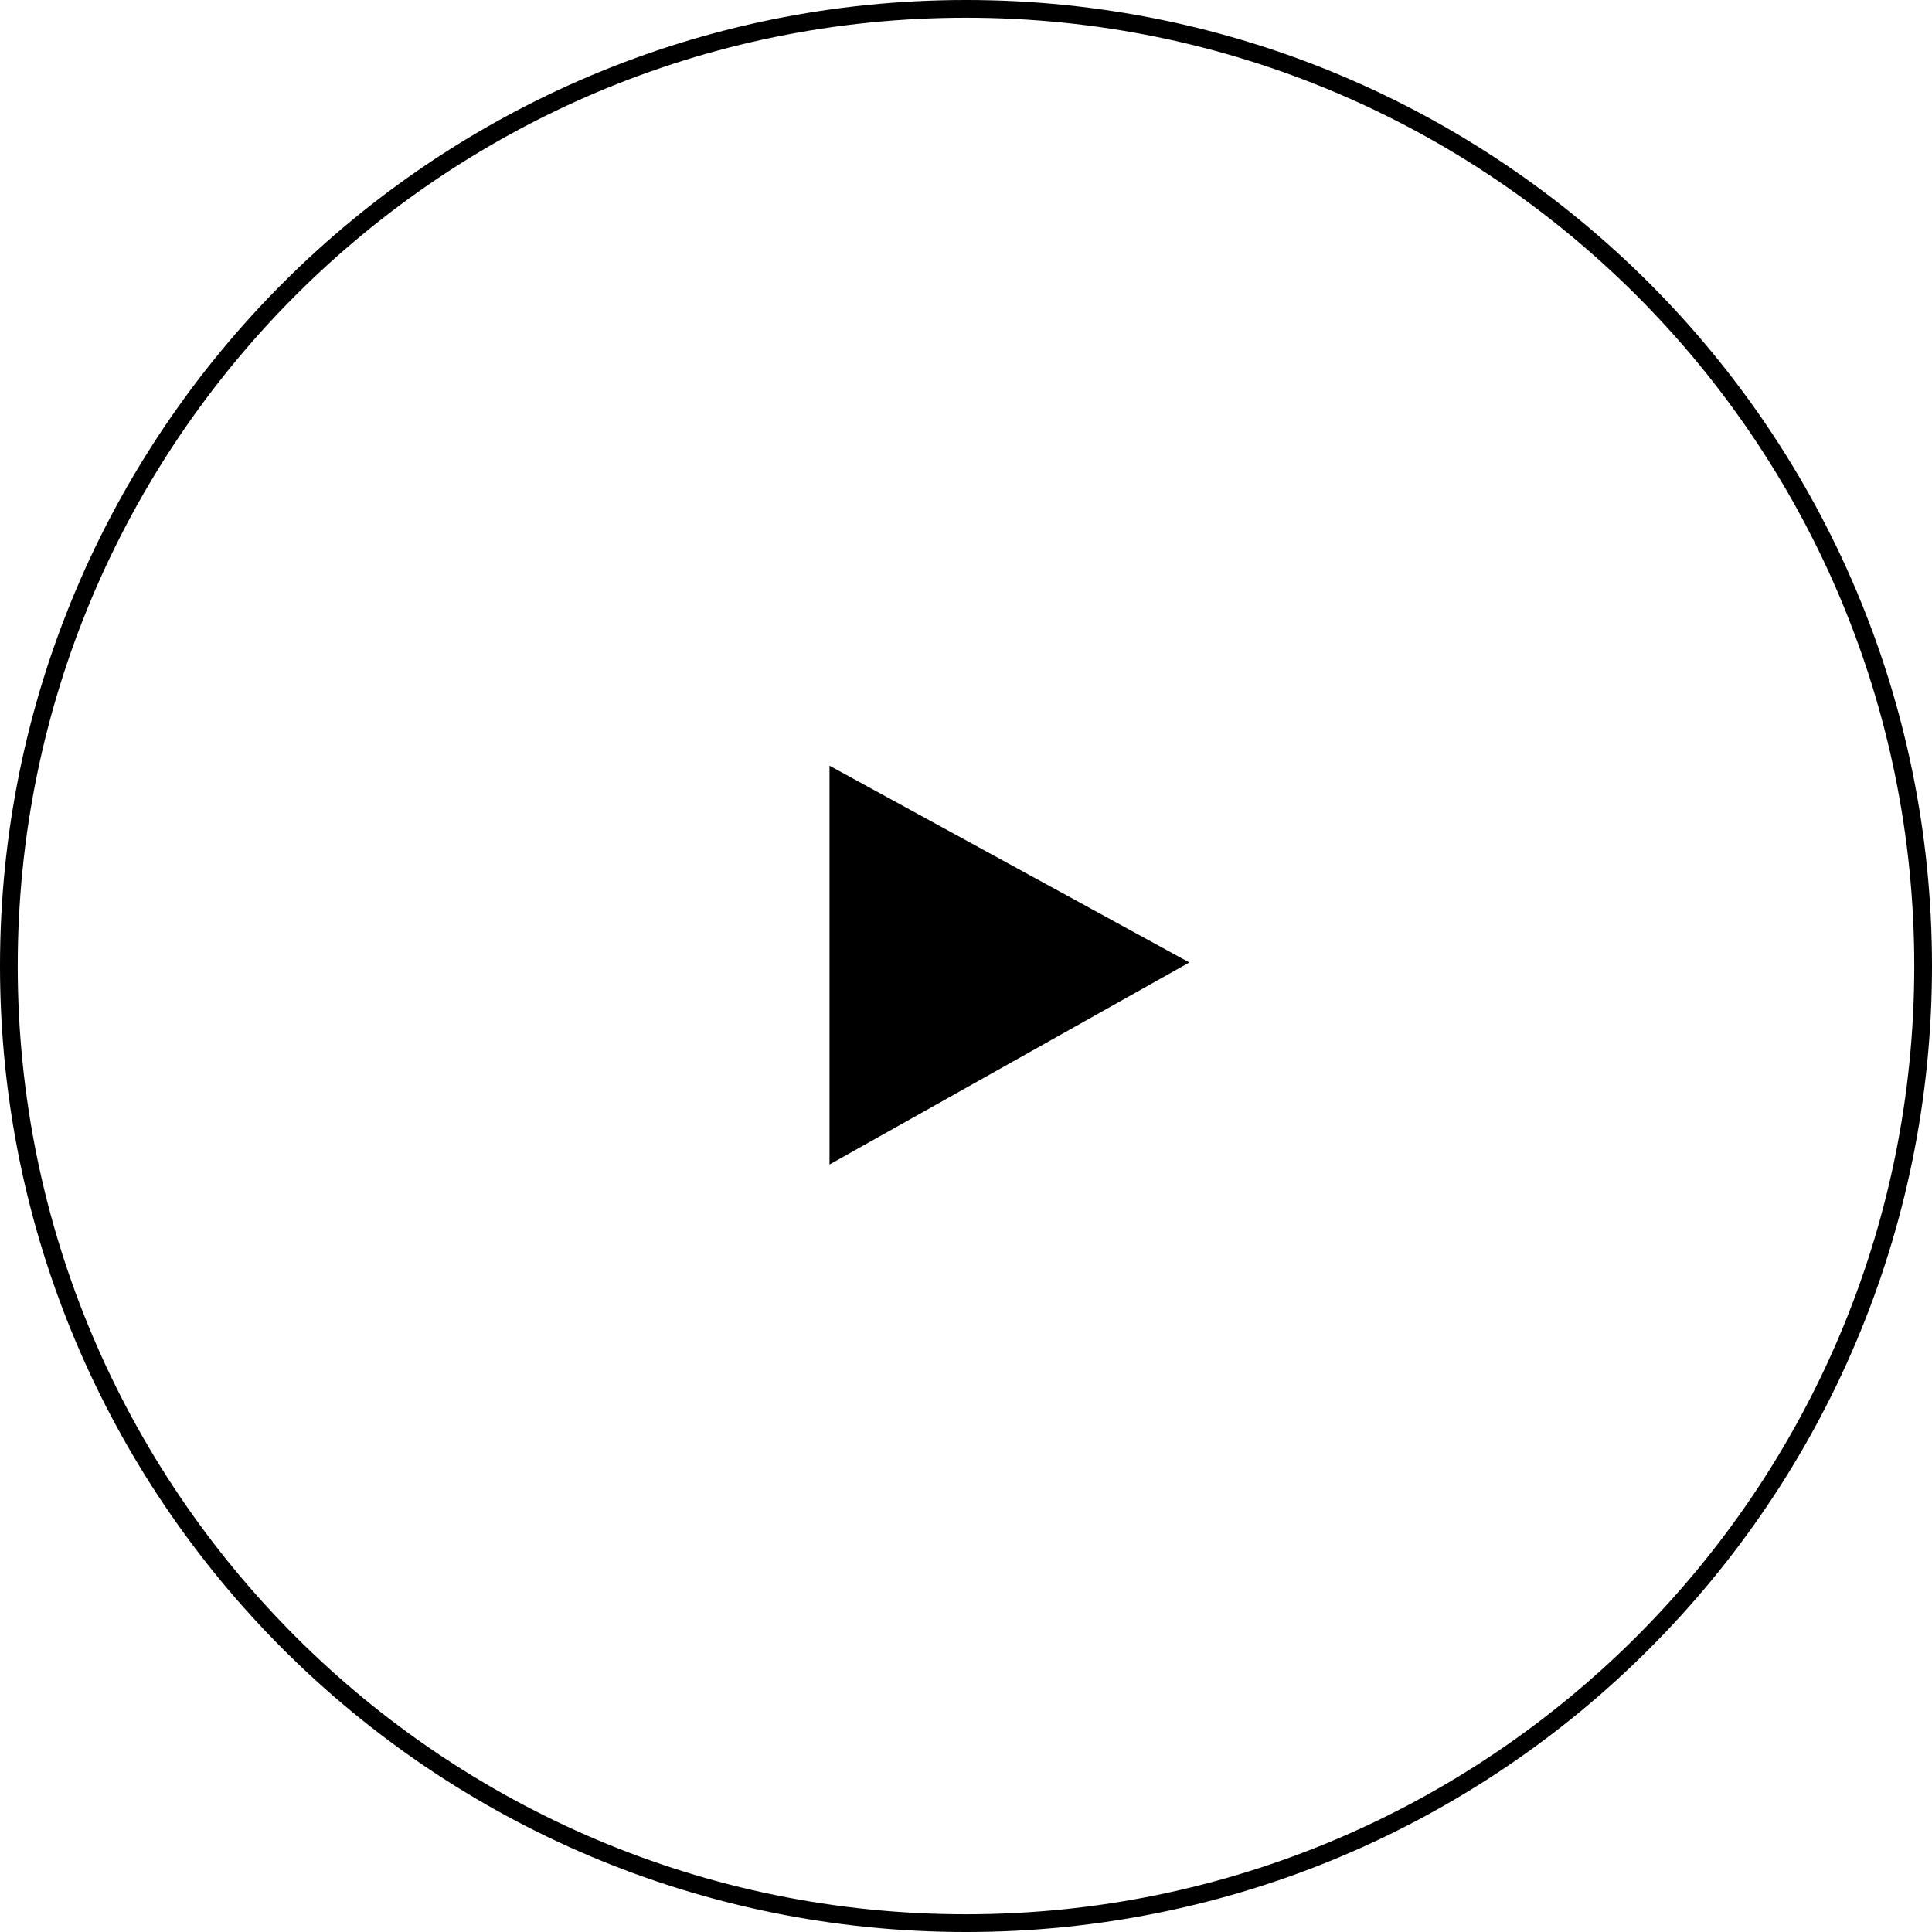
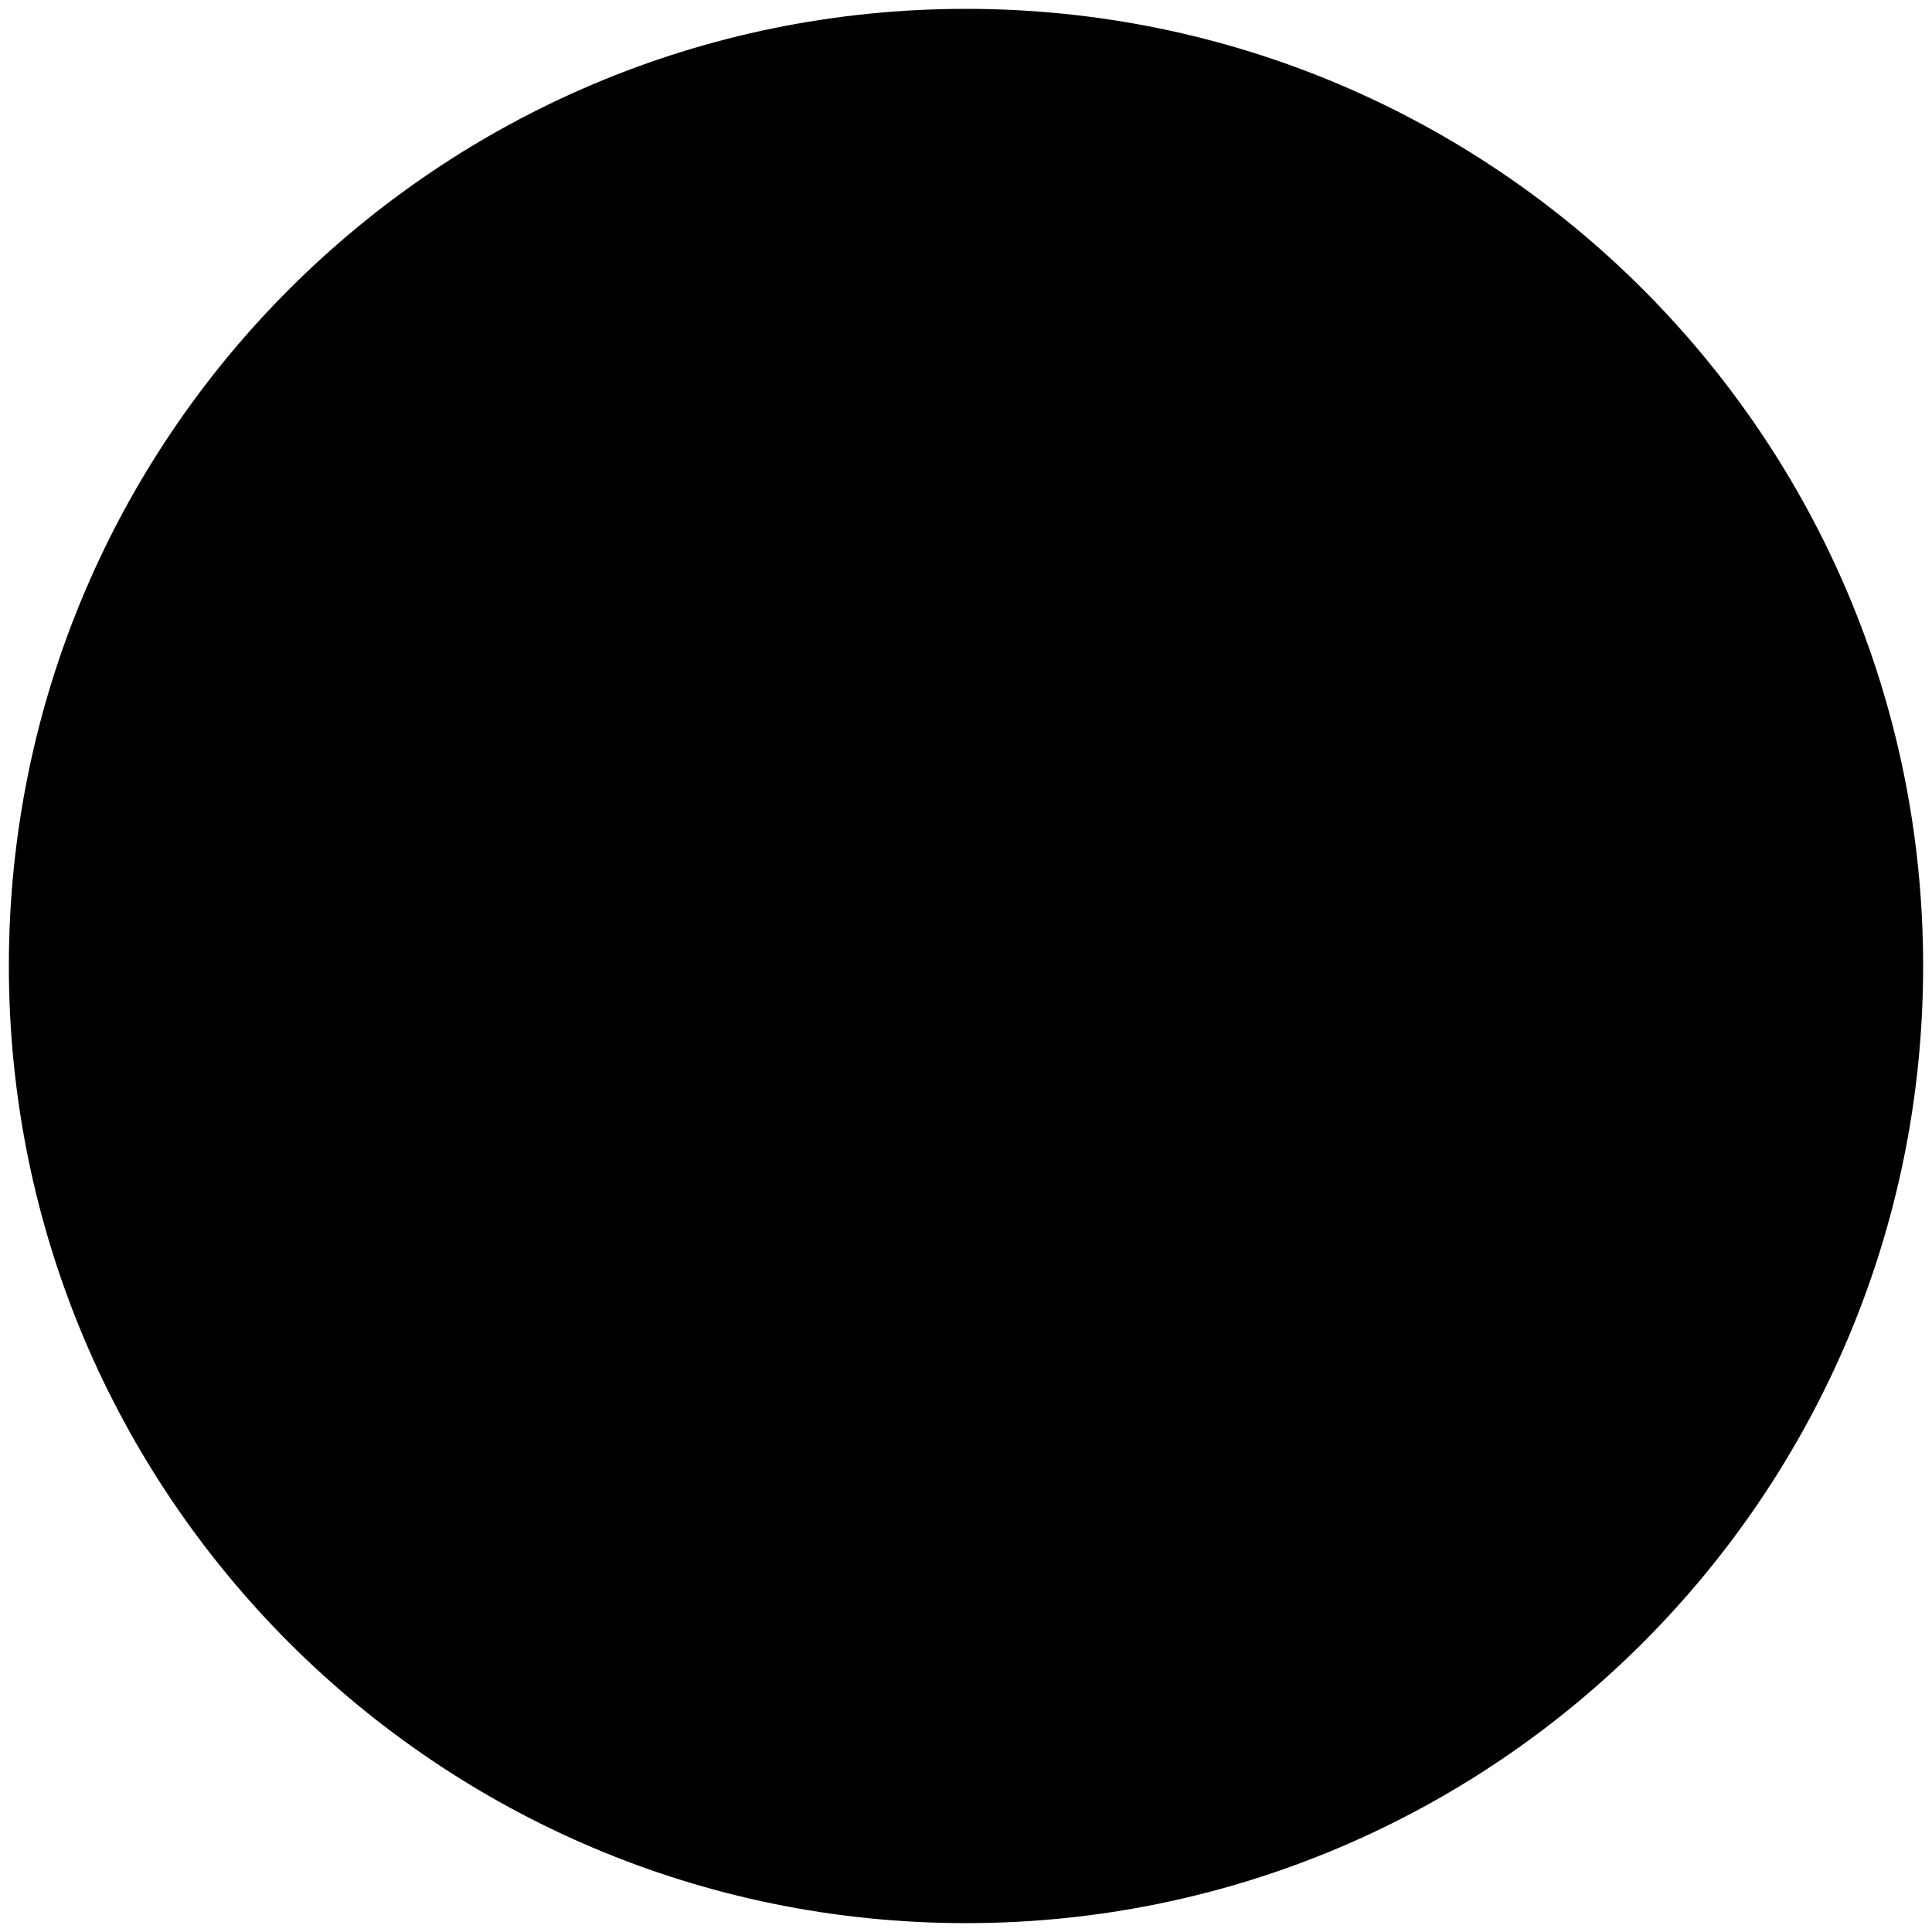
<svg xmlns="http://www.w3.org/2000/svg" version="1.1" id="Layer_1" x="0px" y="0px" viewBox="0 0 109 109" style="enable-background:new 0 0 109 109;" xml:space="preserve">
-   <style type="text/css">
- 	.st0{fill:none;stroke:#000000;stroke-miterlimit:10;}
- </style>
-   <circle class="st0" cx="54.5" cy="54.5" r="54" />
+   <circle cx="54.5" cy="54.5" r="54" />
  <path d="M67.1,54.3L46.8,65.7V43.2L67.1,54.3z" />
</svg>
